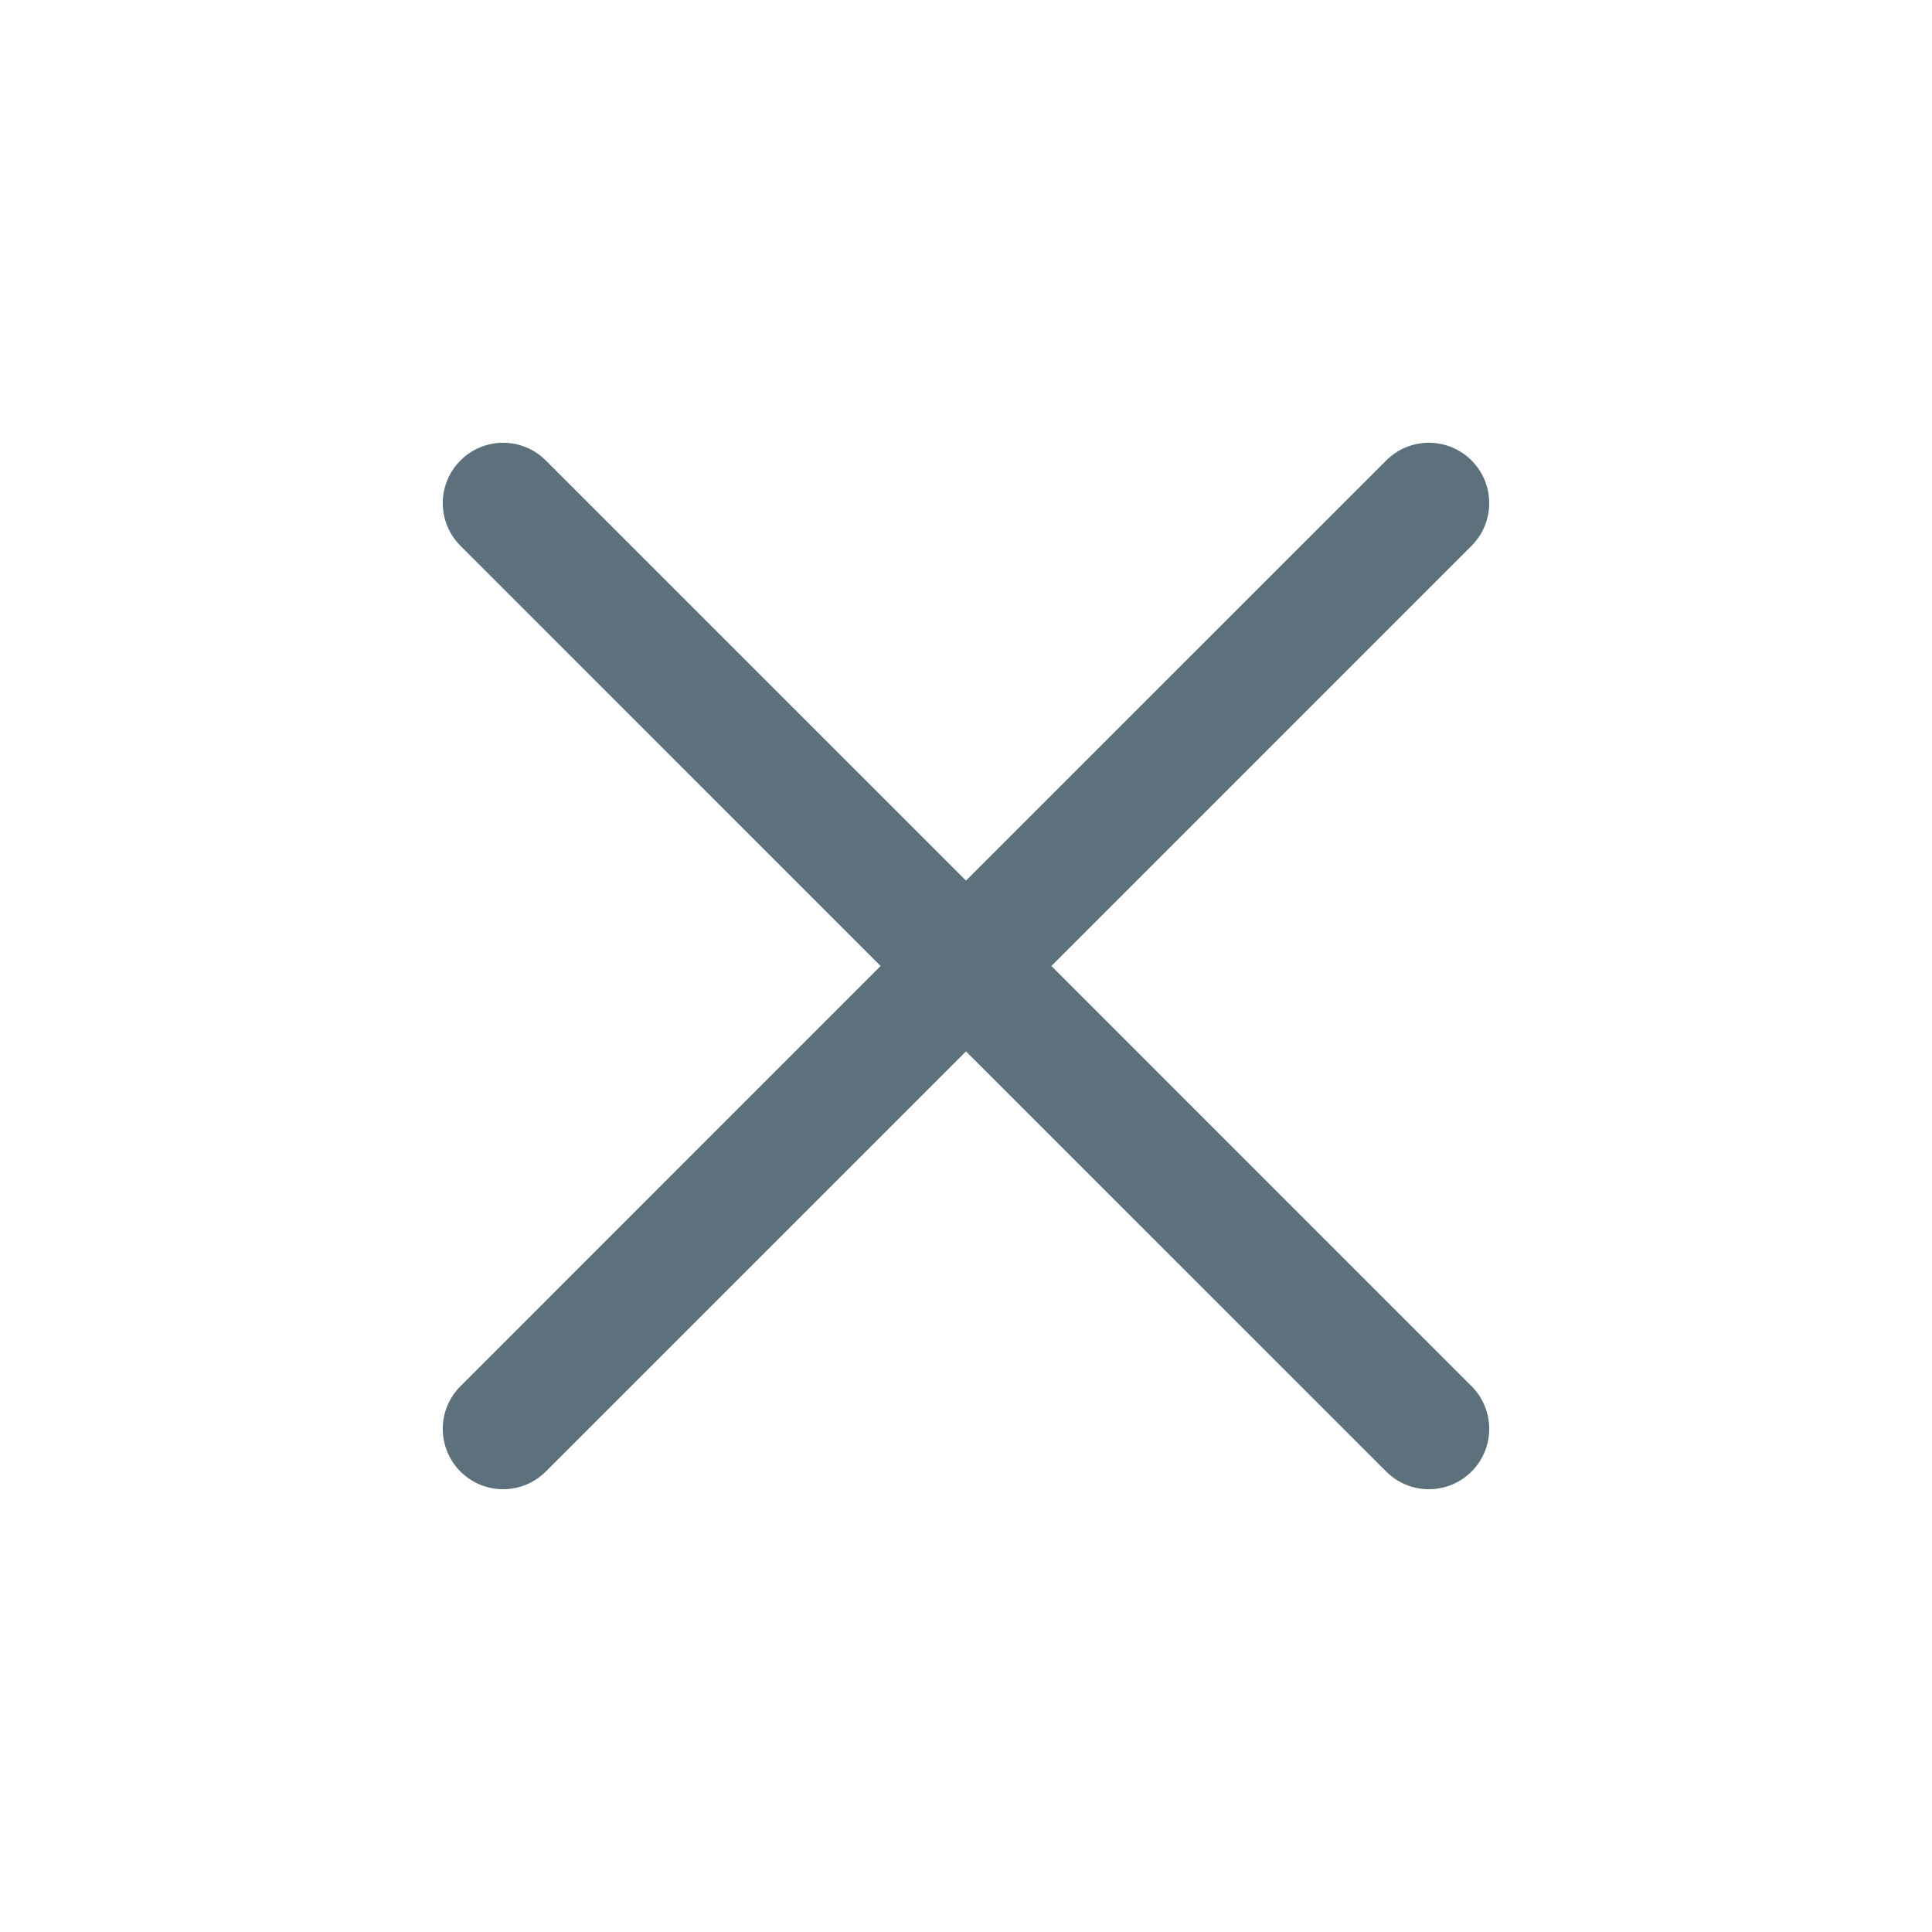
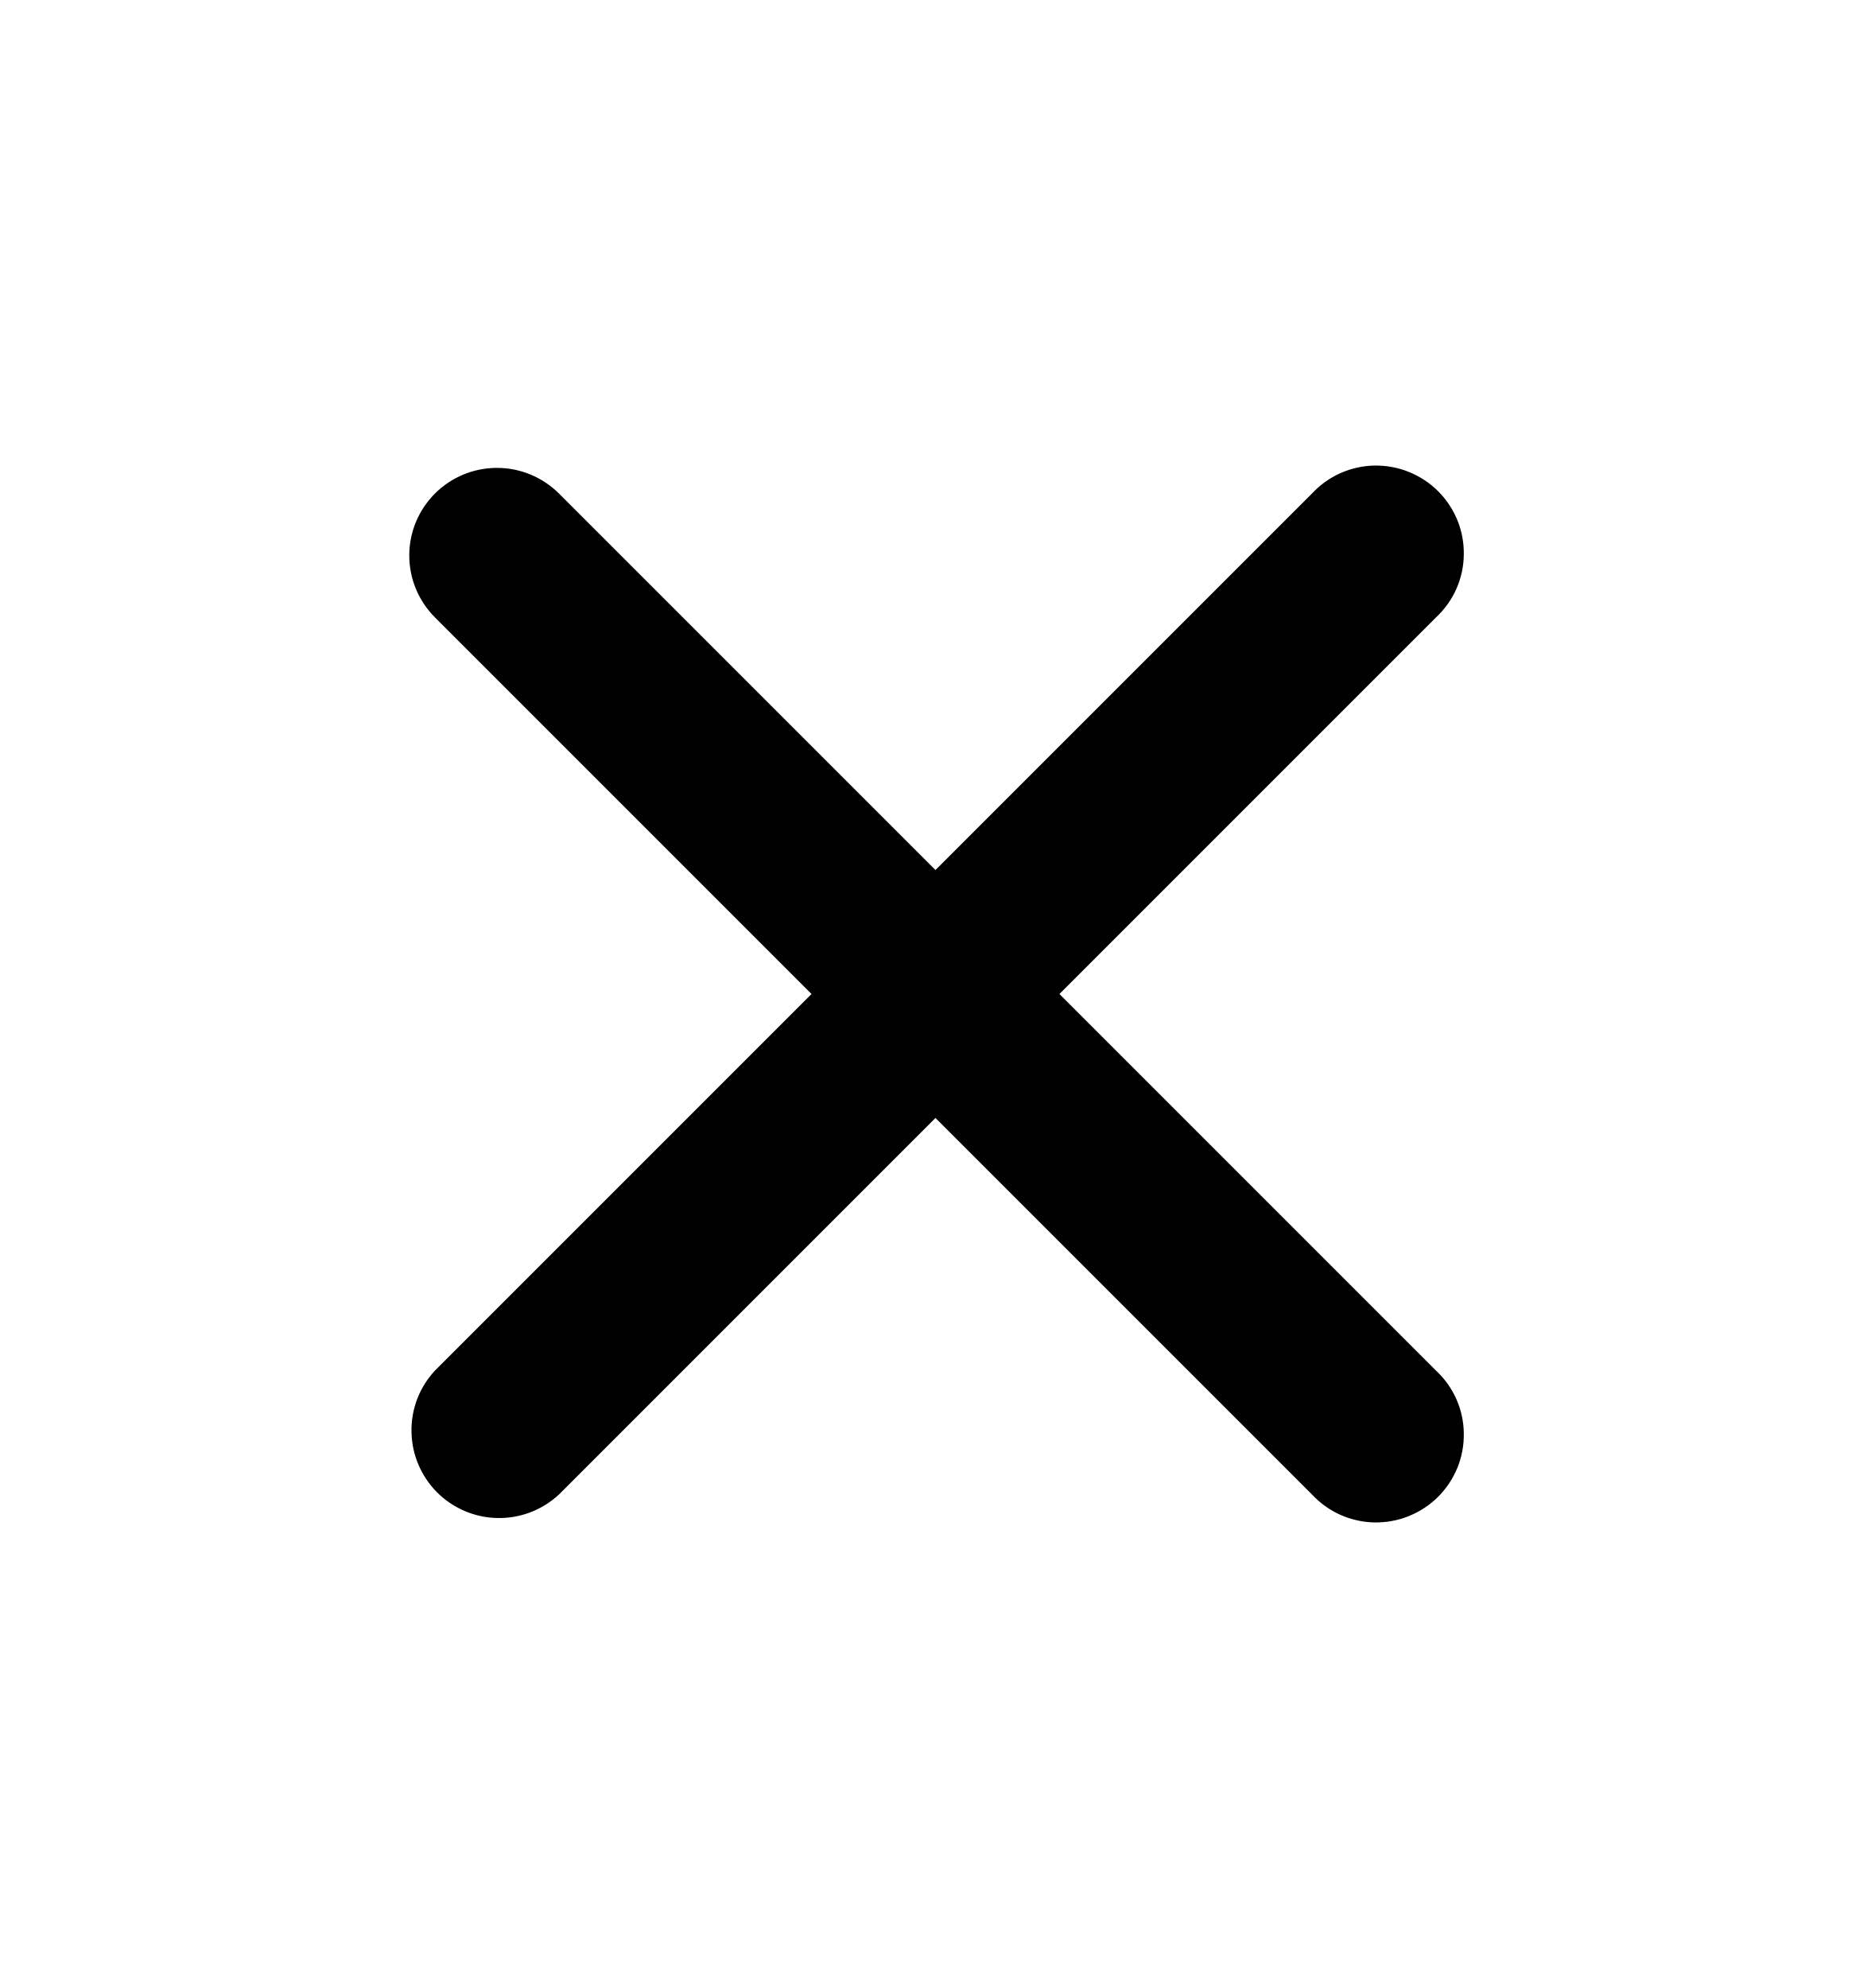
- <svg xmlns="http://www.w3.org/2000/svg" width="24" height="24" viewBox="0 0 24 24" fill="none">
-   <g id="x-24">
-     <path id="Icon" fill-rule="evenodd" clip-rule="evenodd" d="M5.72 5.72C6.013 5.427 6.487 5.427 6.78 5.72L12 10.939L17.22 5.72C17.513 5.427 17.987 5.427 18.28 5.72C18.573 6.013 18.573 6.487 18.28 6.78L13.061 12L18.28 17.22C18.573 17.513 18.573 17.987 18.28 18.28C17.987 18.573 17.513 18.573 17.22 18.28L12 13.061L6.78 18.28C6.487 18.573 6.013 18.573 5.72 18.28C5.427 17.987 5.427 17.513 5.72 17.22L10.939 12L5.72 6.78C5.427 6.487 5.427 6.013 5.72 5.72Z" fill="#5C717C" />
-   </g>
+ <svg xmlns="http://www.w3.org/2000/svg" width="16" height="17" viewBox="0 0 16 17">
+   <path fill-rule="evenodd" clip-rule="evenodd" d="M3.72 4.22C3.86 4.08 4.051 4.001 4.25 4.001C4.449 4.001 4.639 4.08 4.78 4.22L8 7.44L11.22 4.22C11.289 4.146 11.371 4.087 11.463 4.046C11.555 4.005 11.655 3.983 11.755 3.981C11.856 3.98 11.956 3.998 12.049 4.036C12.143 4.074 12.228 4.13 12.299 4.201C12.37 4.272 12.426 4.357 12.464 4.45C12.502 4.544 12.52 4.644 12.518 4.745C12.517 4.845 12.495 4.945 12.454 5.037C12.413 5.129 12.354 5.211 12.28 5.28L9.06 8.5L12.28 11.72C12.354 11.789 12.413 11.871 12.454 11.963C12.495 12.056 12.517 12.155 12.518 12.255C12.52 12.356 12.502 12.456 12.464 12.55C12.426 12.643 12.37 12.728 12.299 12.799C12.228 12.87 12.143 12.926 12.049 12.964C11.956 13.002 11.856 13.02 11.755 13.019C11.655 13.017 11.555 12.995 11.463 12.954C11.371 12.913 11.289 12.854 11.22 12.78L8 9.56L4.78 12.78C4.638 12.912 4.45 12.985 4.255 12.981C4.061 12.978 3.876 12.899 3.738 12.762C3.601 12.624 3.522 12.439 3.519 12.245C3.515 12.05 3.587 11.862 3.72 11.72L6.94 8.5L3.72 5.28C3.579 5.139 3.5 4.949 3.5 4.75C3.5 4.551 3.579 4.361 3.72 4.22Z" />
</svg>
